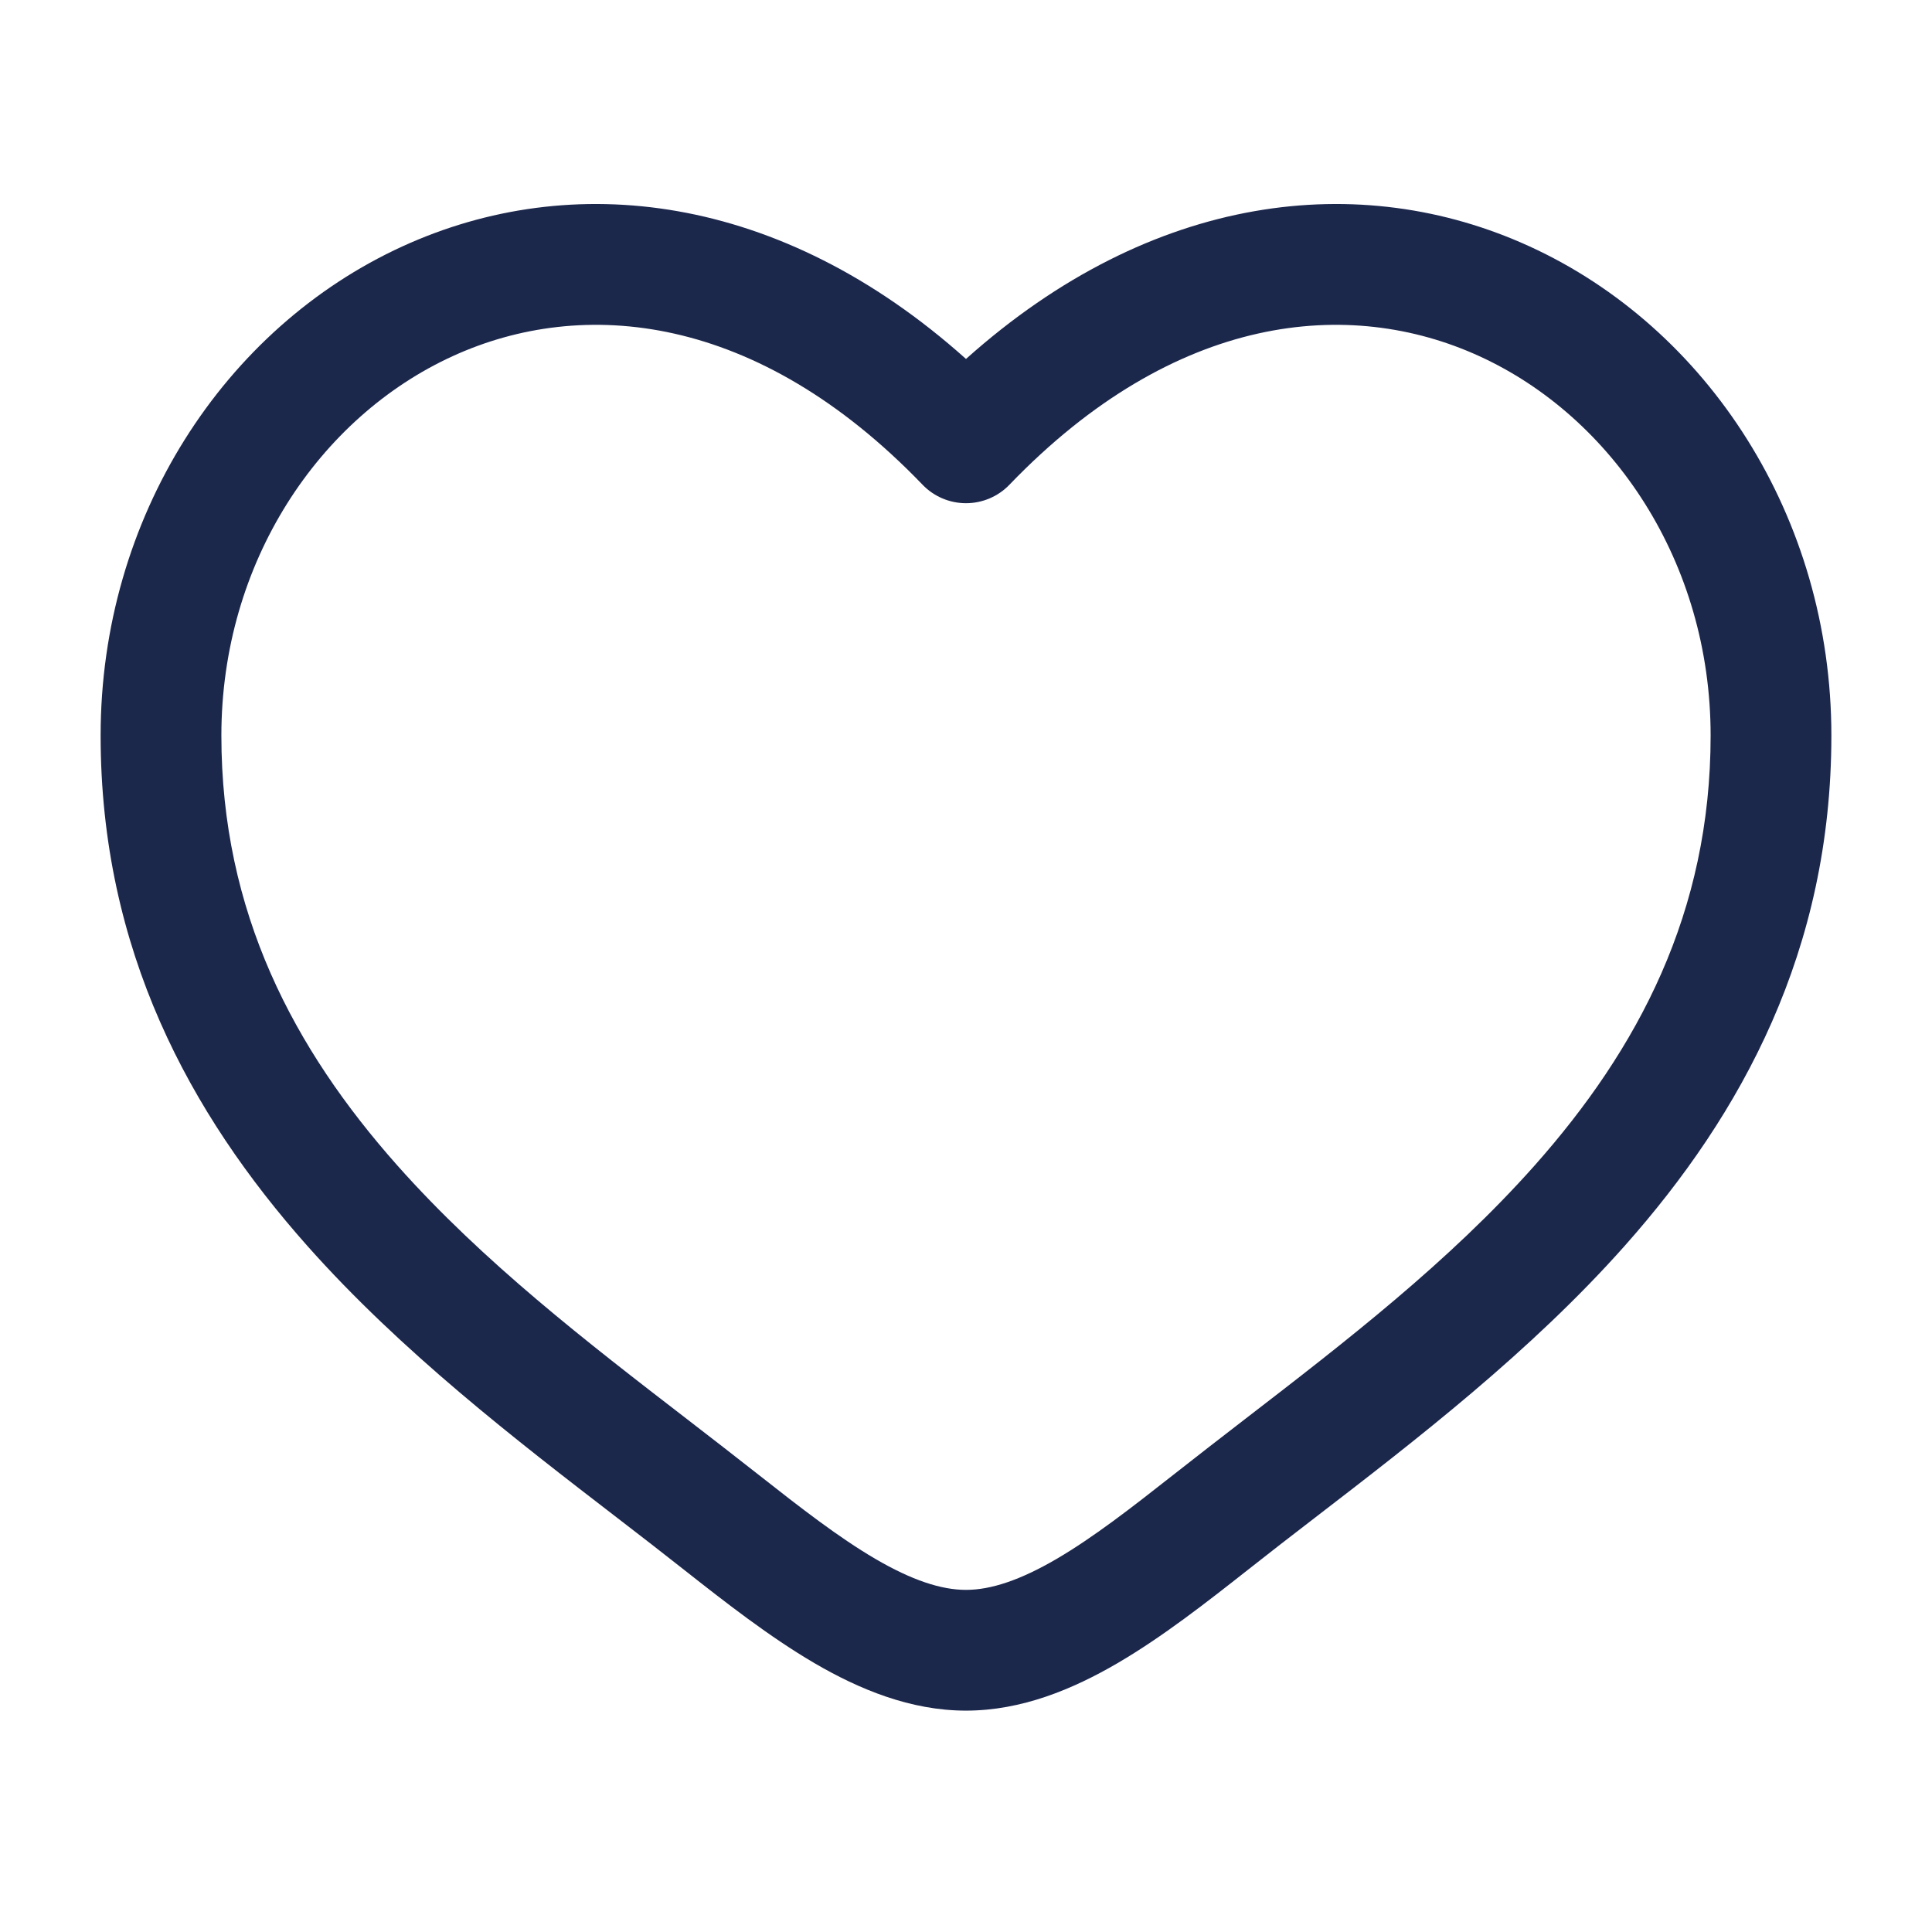
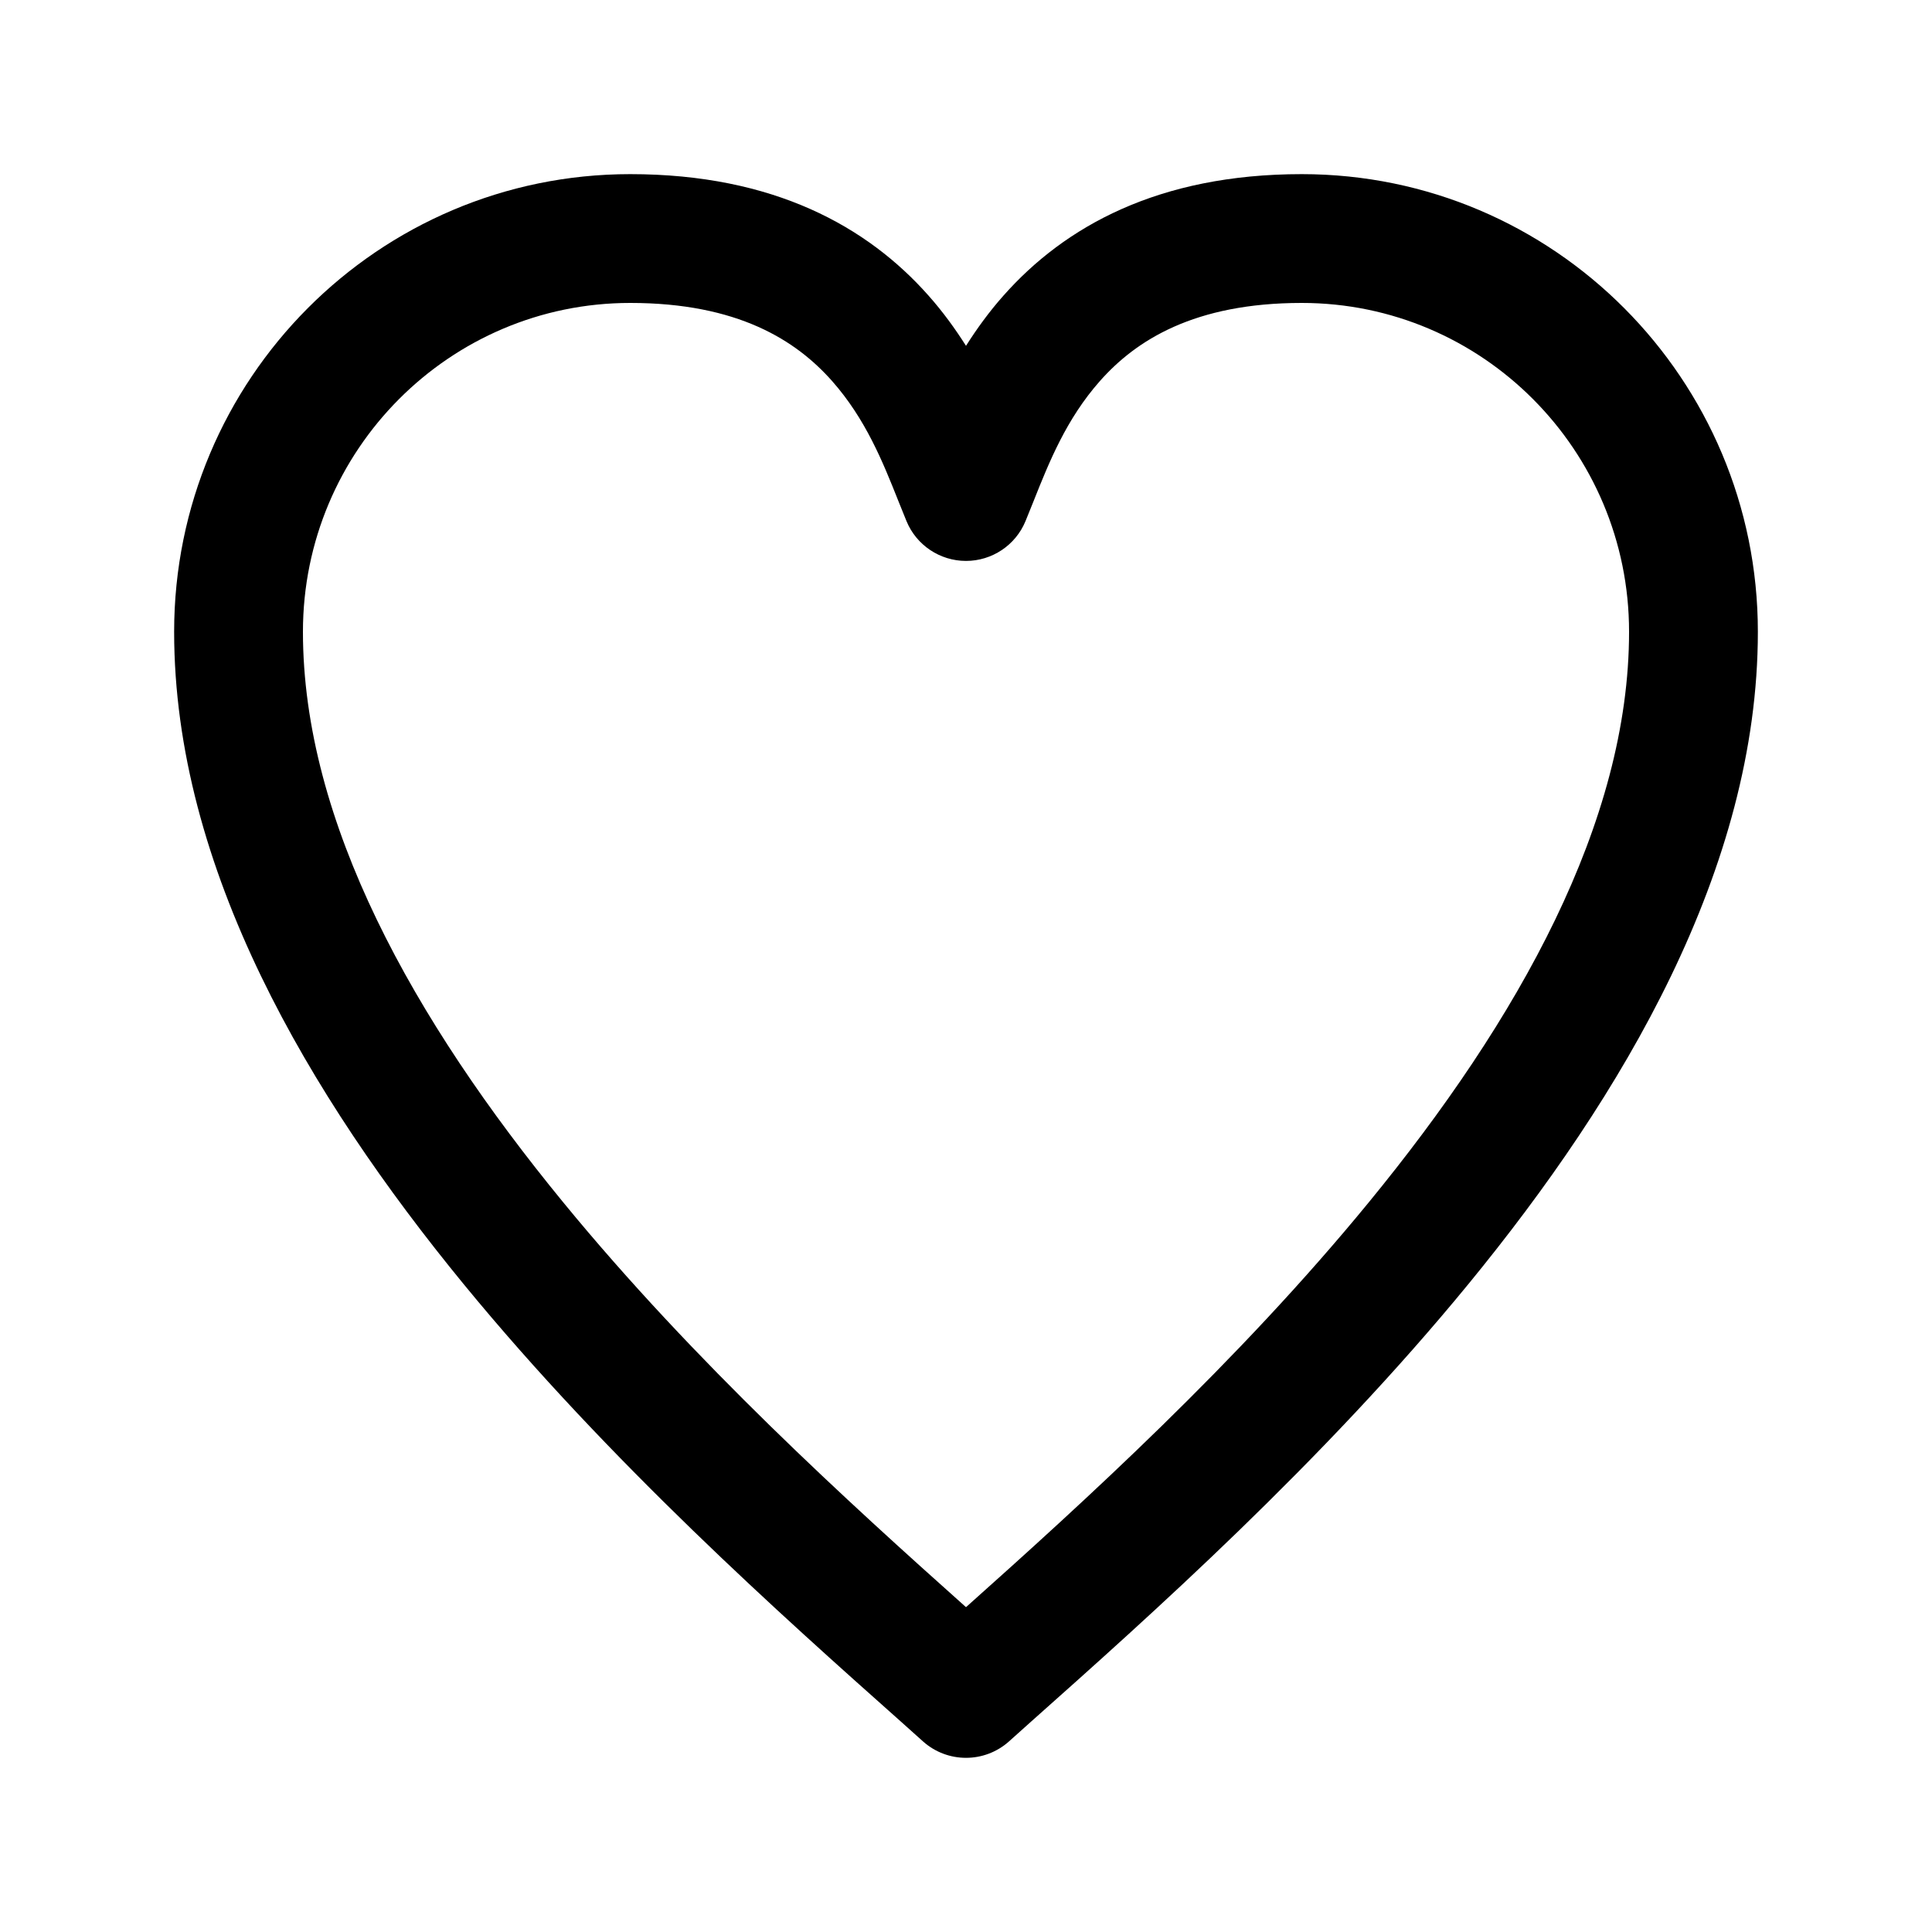
- <svg xmlns="http://www.w3.org/2000/svg" viewBox="0 0 24 24" fill="none">
-   <g id="SVGRepo_bgCarrier" stroke-width="0" />
-   <g id="SVGRepo_tracerCarrier" stroke-linecap="round" stroke-linejoin="round" />
-   <g id="SVGRepo_iconCarrier">
-     <path fill-rule="evenodd" clip-rule="evenodd" d="M5.624 4.424C3.965 5.182 2.75 6.986 2.75 9.137C2.75 11.334 3.649 13.028 4.938 14.48C6.001 15.676 7.287 16.668 8.541 17.634C8.839 17.864 9.135 18.093 9.426 18.322C9.952 18.736 10.421 19.1 10.874 19.365C11.326 19.629 11.69 19.75 12 19.75C12.31 19.75 12.674 19.629 13.126 19.365C13.579 19.1 14.048 18.736 14.574 18.322C14.865 18.093 15.161 17.864 15.459 17.634C16.713 16.668 17.999 15.676 19.062 14.48C20.351 13.028 21.25 11.334 21.25 9.137C21.25 6.986 20.035 5.182 18.376 4.424C16.764 3.687 14.598 3.882 12.54 6.021C12.399 6.168 12.204 6.251 12 6.251C11.796 6.251 11.601 6.168 11.46 6.021C9.402 3.882 7.236 3.687 5.624 4.424ZM12 4.459C9.688 2.39 7.099 2.101 5.001 3.06C2.785 4.073 1.25 6.425 1.25 9.137C1.25 11.803 2.361 13.836 3.817 15.476C4.983 16.789 6.41 17.888 7.671 18.858C7.957 19.078 8.234 19.292 8.497 19.5C9.01 19.904 9.56 20.334 10.117 20.66C10.674 20.985 11.31 21.25 12 21.25C12.69 21.25 13.326 20.985 13.883 20.66C14.441 20.334 14.99 19.904 15.503 19.5C15.766 19.292 16.043 19.078 16.329 18.858C17.59 17.888 19.017 16.789 20.183 15.476C21.64 13.836 22.75 11.803 22.75 9.137C22.75 6.425 21.215 4.073 18.999 3.06C16.901 2.101 14.312 2.39 12 4.459Z" fill="#1C274C" />
-   </g>
+ <svg xmlns="http://www.w3.org/2000/svg" width="15" height="15" viewBox="0 0 15 15" fill="none">
+   <path d="M4.893 2.352C3.492 2.352 2.352 3.494 2.352 4.905C2.352 6.382 3.21 7.917 4.373 9.335C5.394 10.581 6.595 11.67 7.5 12.478C8.405 11.67 9.606 10.581 10.627 9.335C11.79 7.917 12.648 6.382 12.648 4.905C12.648 3.494 11.508 2.352 10.107 2.352C9.271 2.352 8.819 2.643 8.54 2.958C8.279 3.253 8.146 3.586 8.025 3.89C8.004 3.943 7.983 3.995 7.962 4.046C7.885 4.233 7.702 4.355 7.5 4.355C7.298 4.355 7.115 4.233 7.038 4.046C7.017 3.995 6.996 3.943 6.975 3.89C6.854 3.586 6.721 3.253 6.46 2.958C6.181 2.643 5.729 2.352 4.893 2.352ZM1.352 4.905C1.352 2.945 2.936 1.352 4.893 1.352C6.008 1.352 6.735 1.76 7.209 2.295C7.321 2.421 7.417 2.554 7.5 2.685C7.583 2.554 7.679 2.421 7.791 2.295C8.265 1.76 8.992 1.352 10.107 1.352C12.064 1.352 13.648 2.945 13.648 4.905C13.648 6.74 12.601 8.505 11.401 9.969C10.264 11.356 8.922 12.551 8.006 13.366C7.946 13.419 7.889 13.471 7.833 13.521C7.643 13.69 7.357 13.69 7.167 13.521C7.111 13.471 7.054 13.419 6.994 13.366C6.078 12.551 4.736 11.356 3.599 9.969C2.399 8.505 1.352 6.74 1.352 4.905Z" fill="currentColor" fill-rule="evenodd" clip-rule="evenodd" />
</svg>
